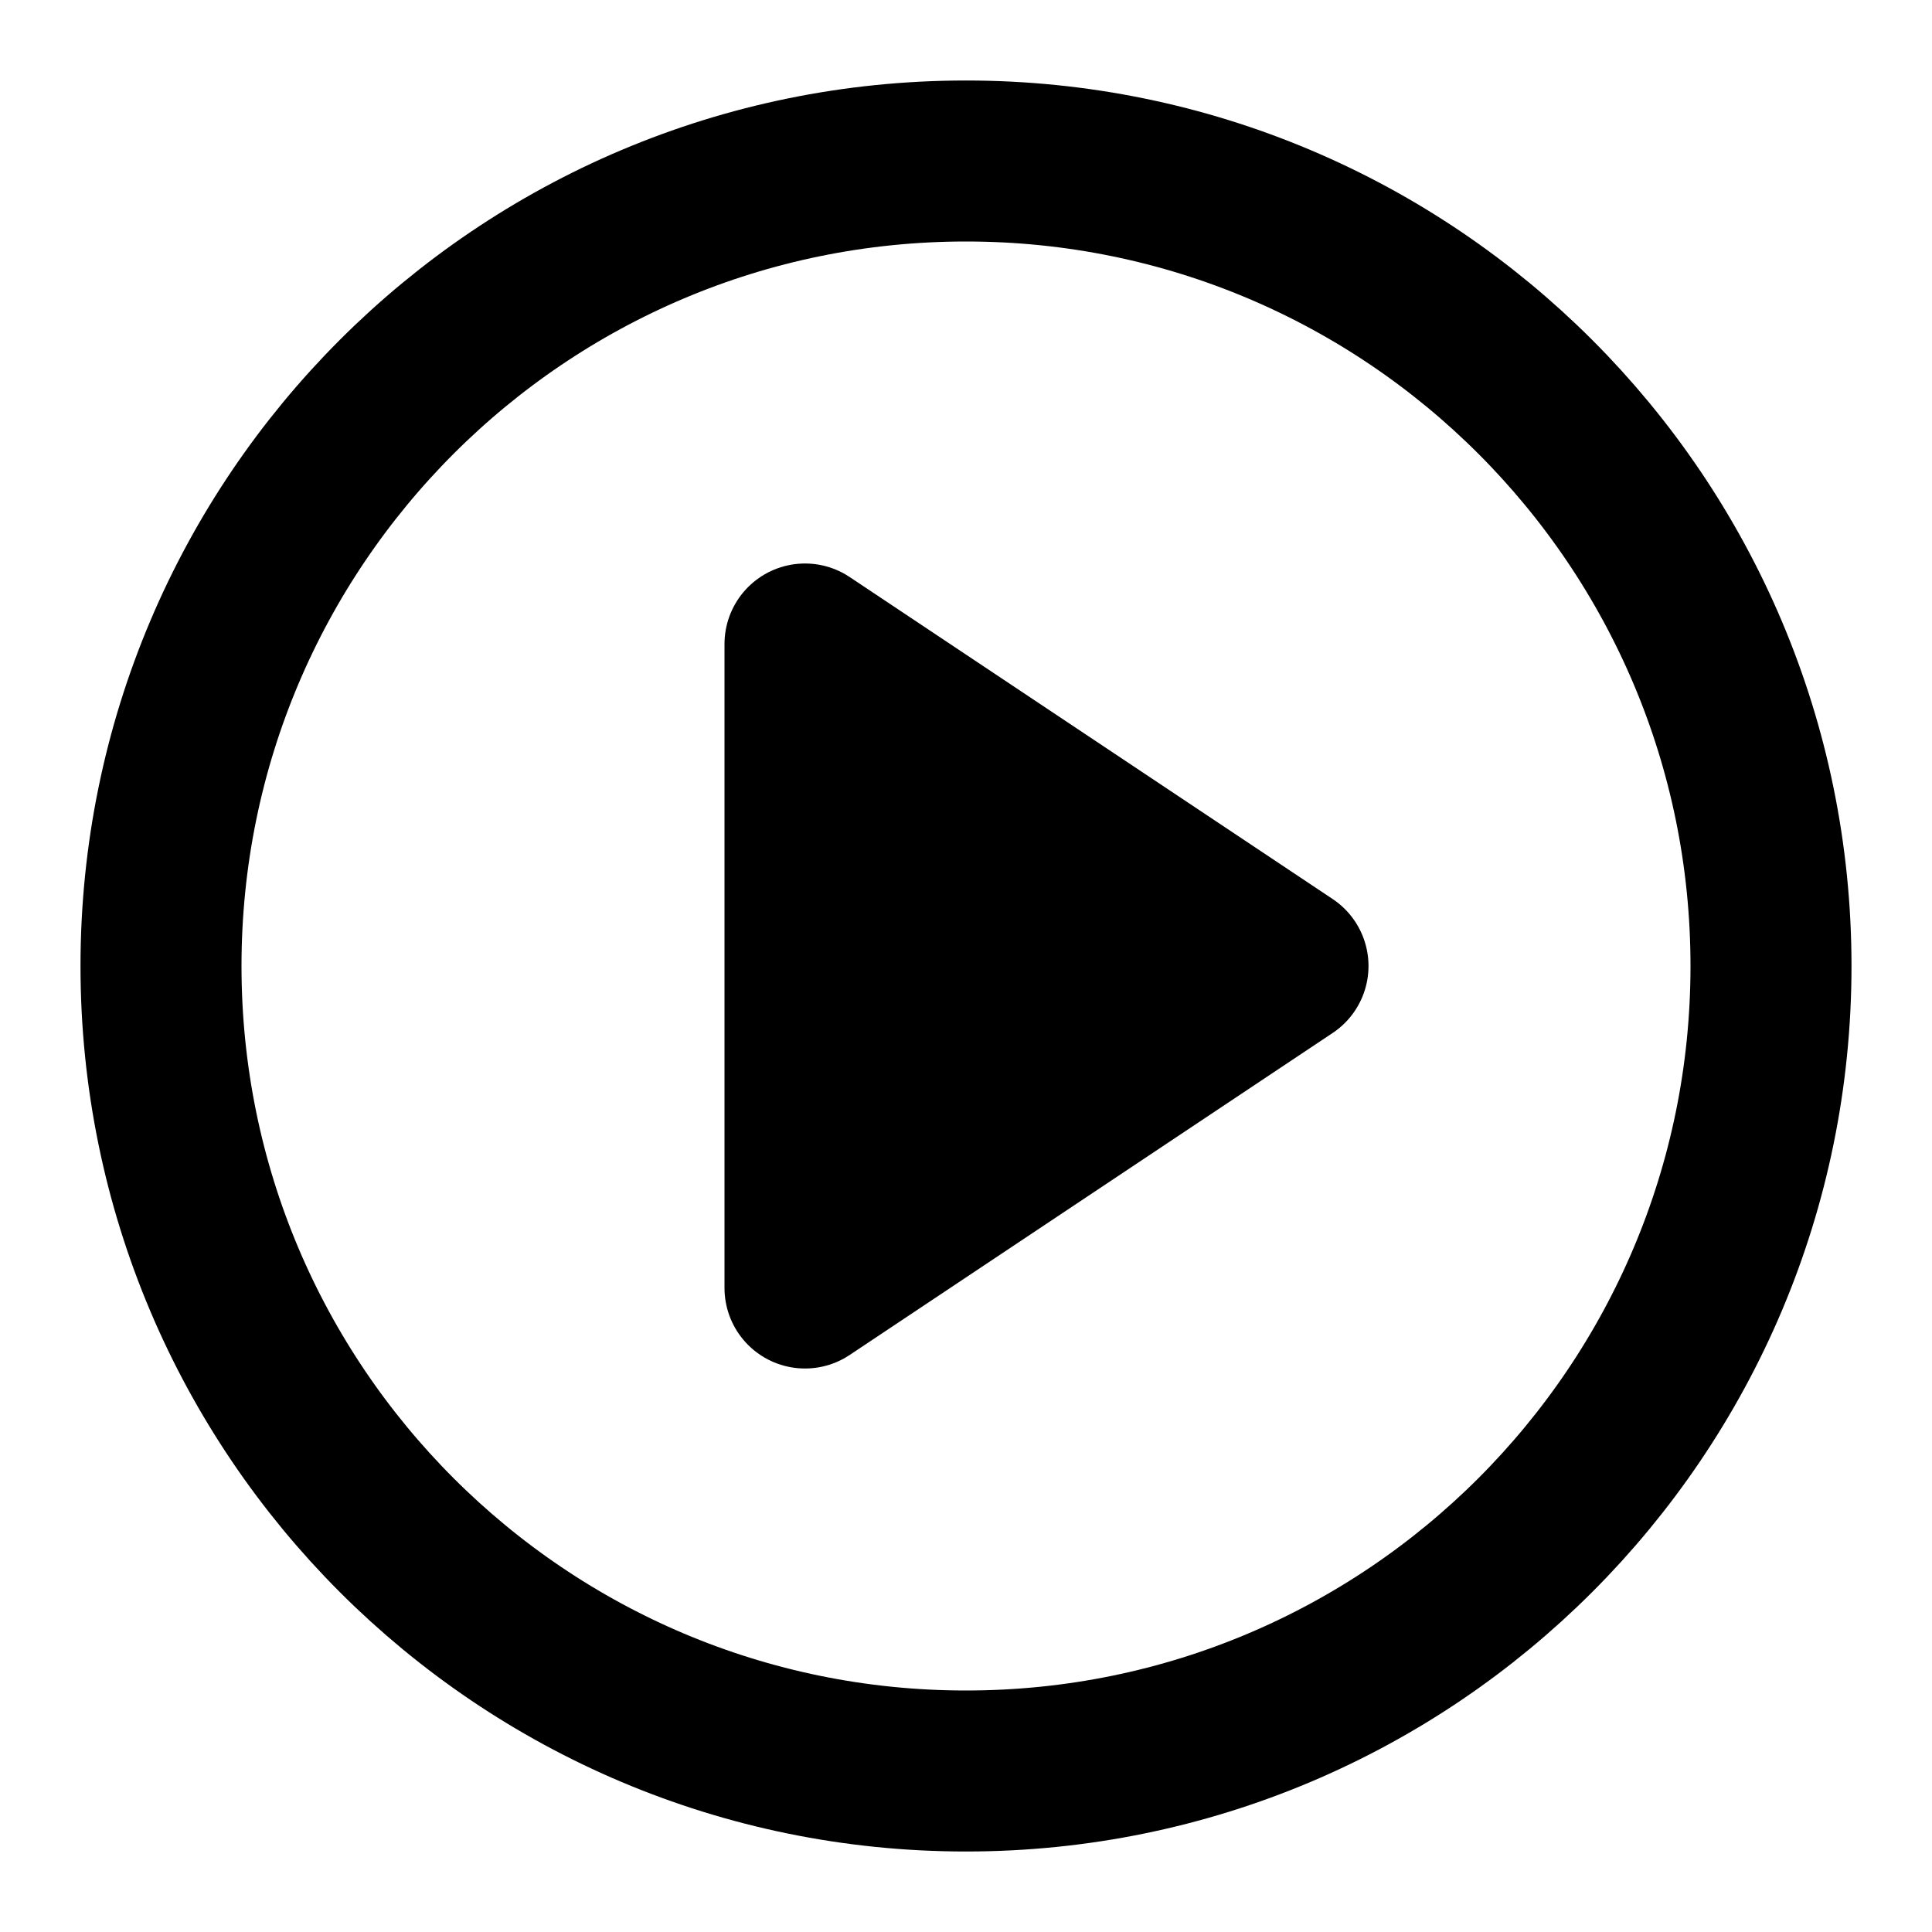
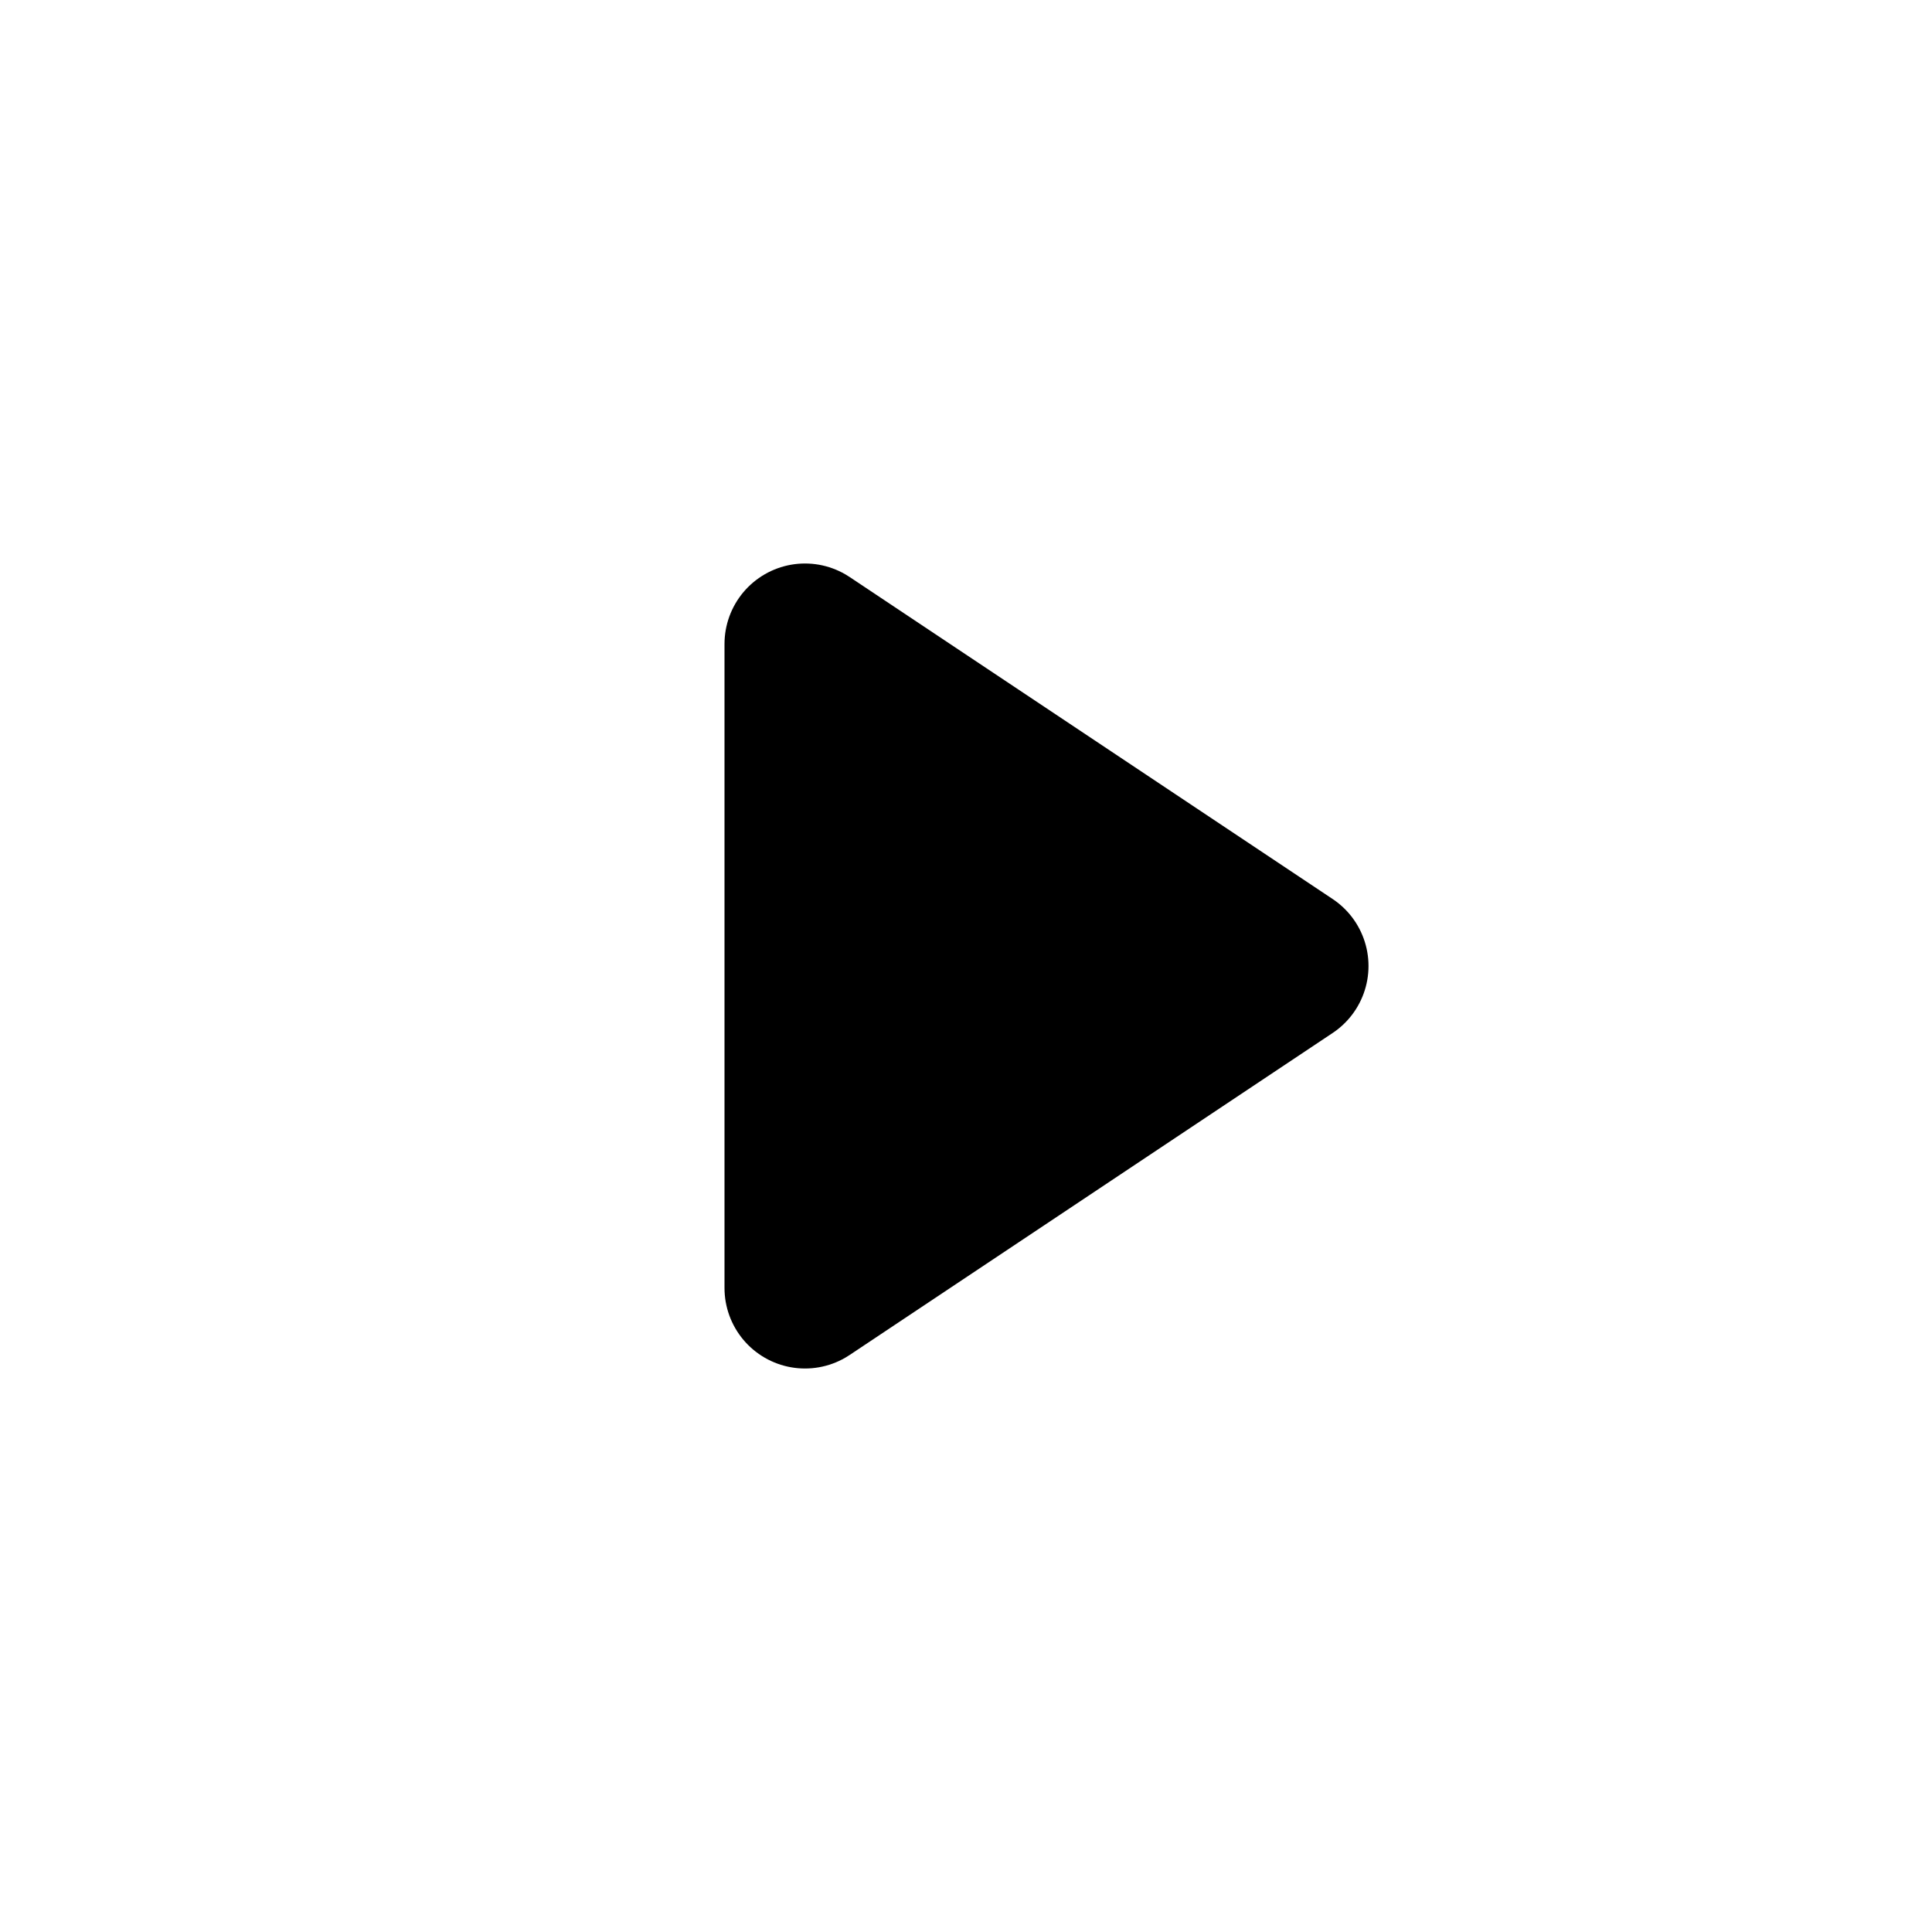
<svg xmlns="http://www.w3.org/2000/svg" width="24" height="24" viewBox="0 0 24 24" fill="none" stroke="currentColor" stroke-width="2" stroke-linecap="round" stroke-linejoin="round" class="feather feather-play-circle">
-   <circle cx="12" cy="12" r="10" />
+   <circle cx="12" cy="12" r="10" style="transform: rotate(-90deg); transform-origin: 50% 50%" />
  <polygon points="10 8 16 12 10 16 10 8" fill="currentColor" />
</svg>
